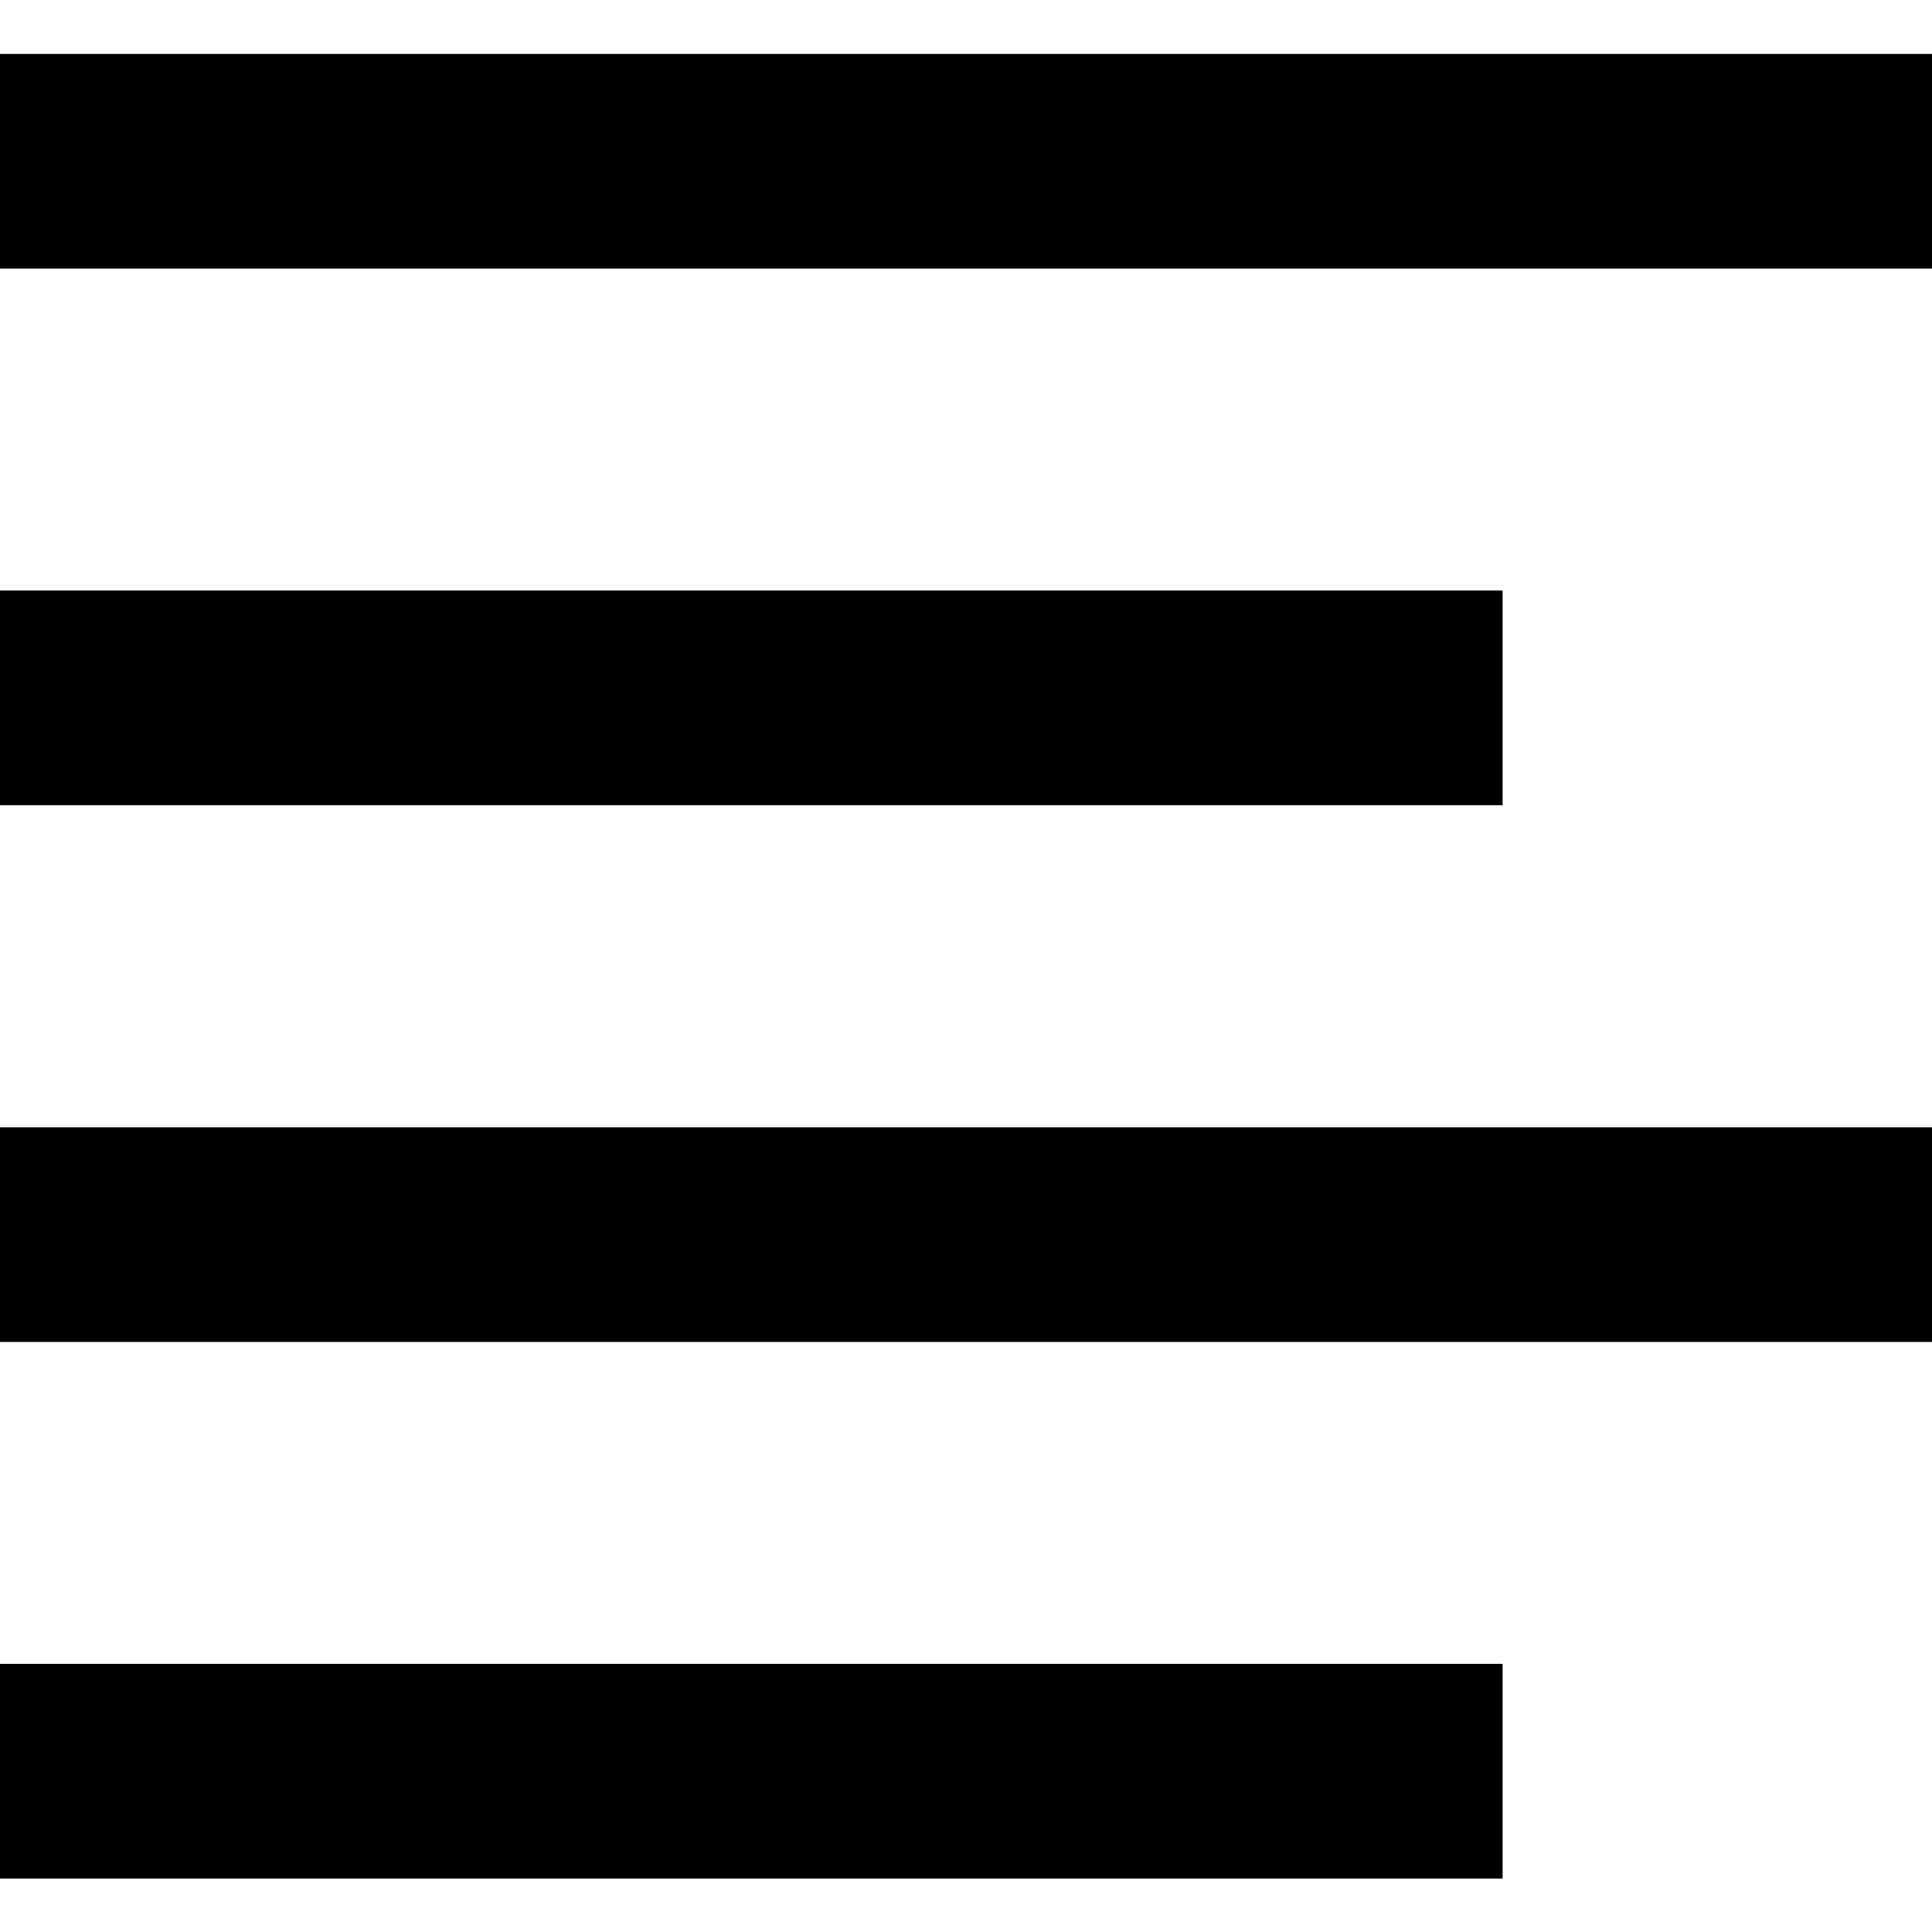
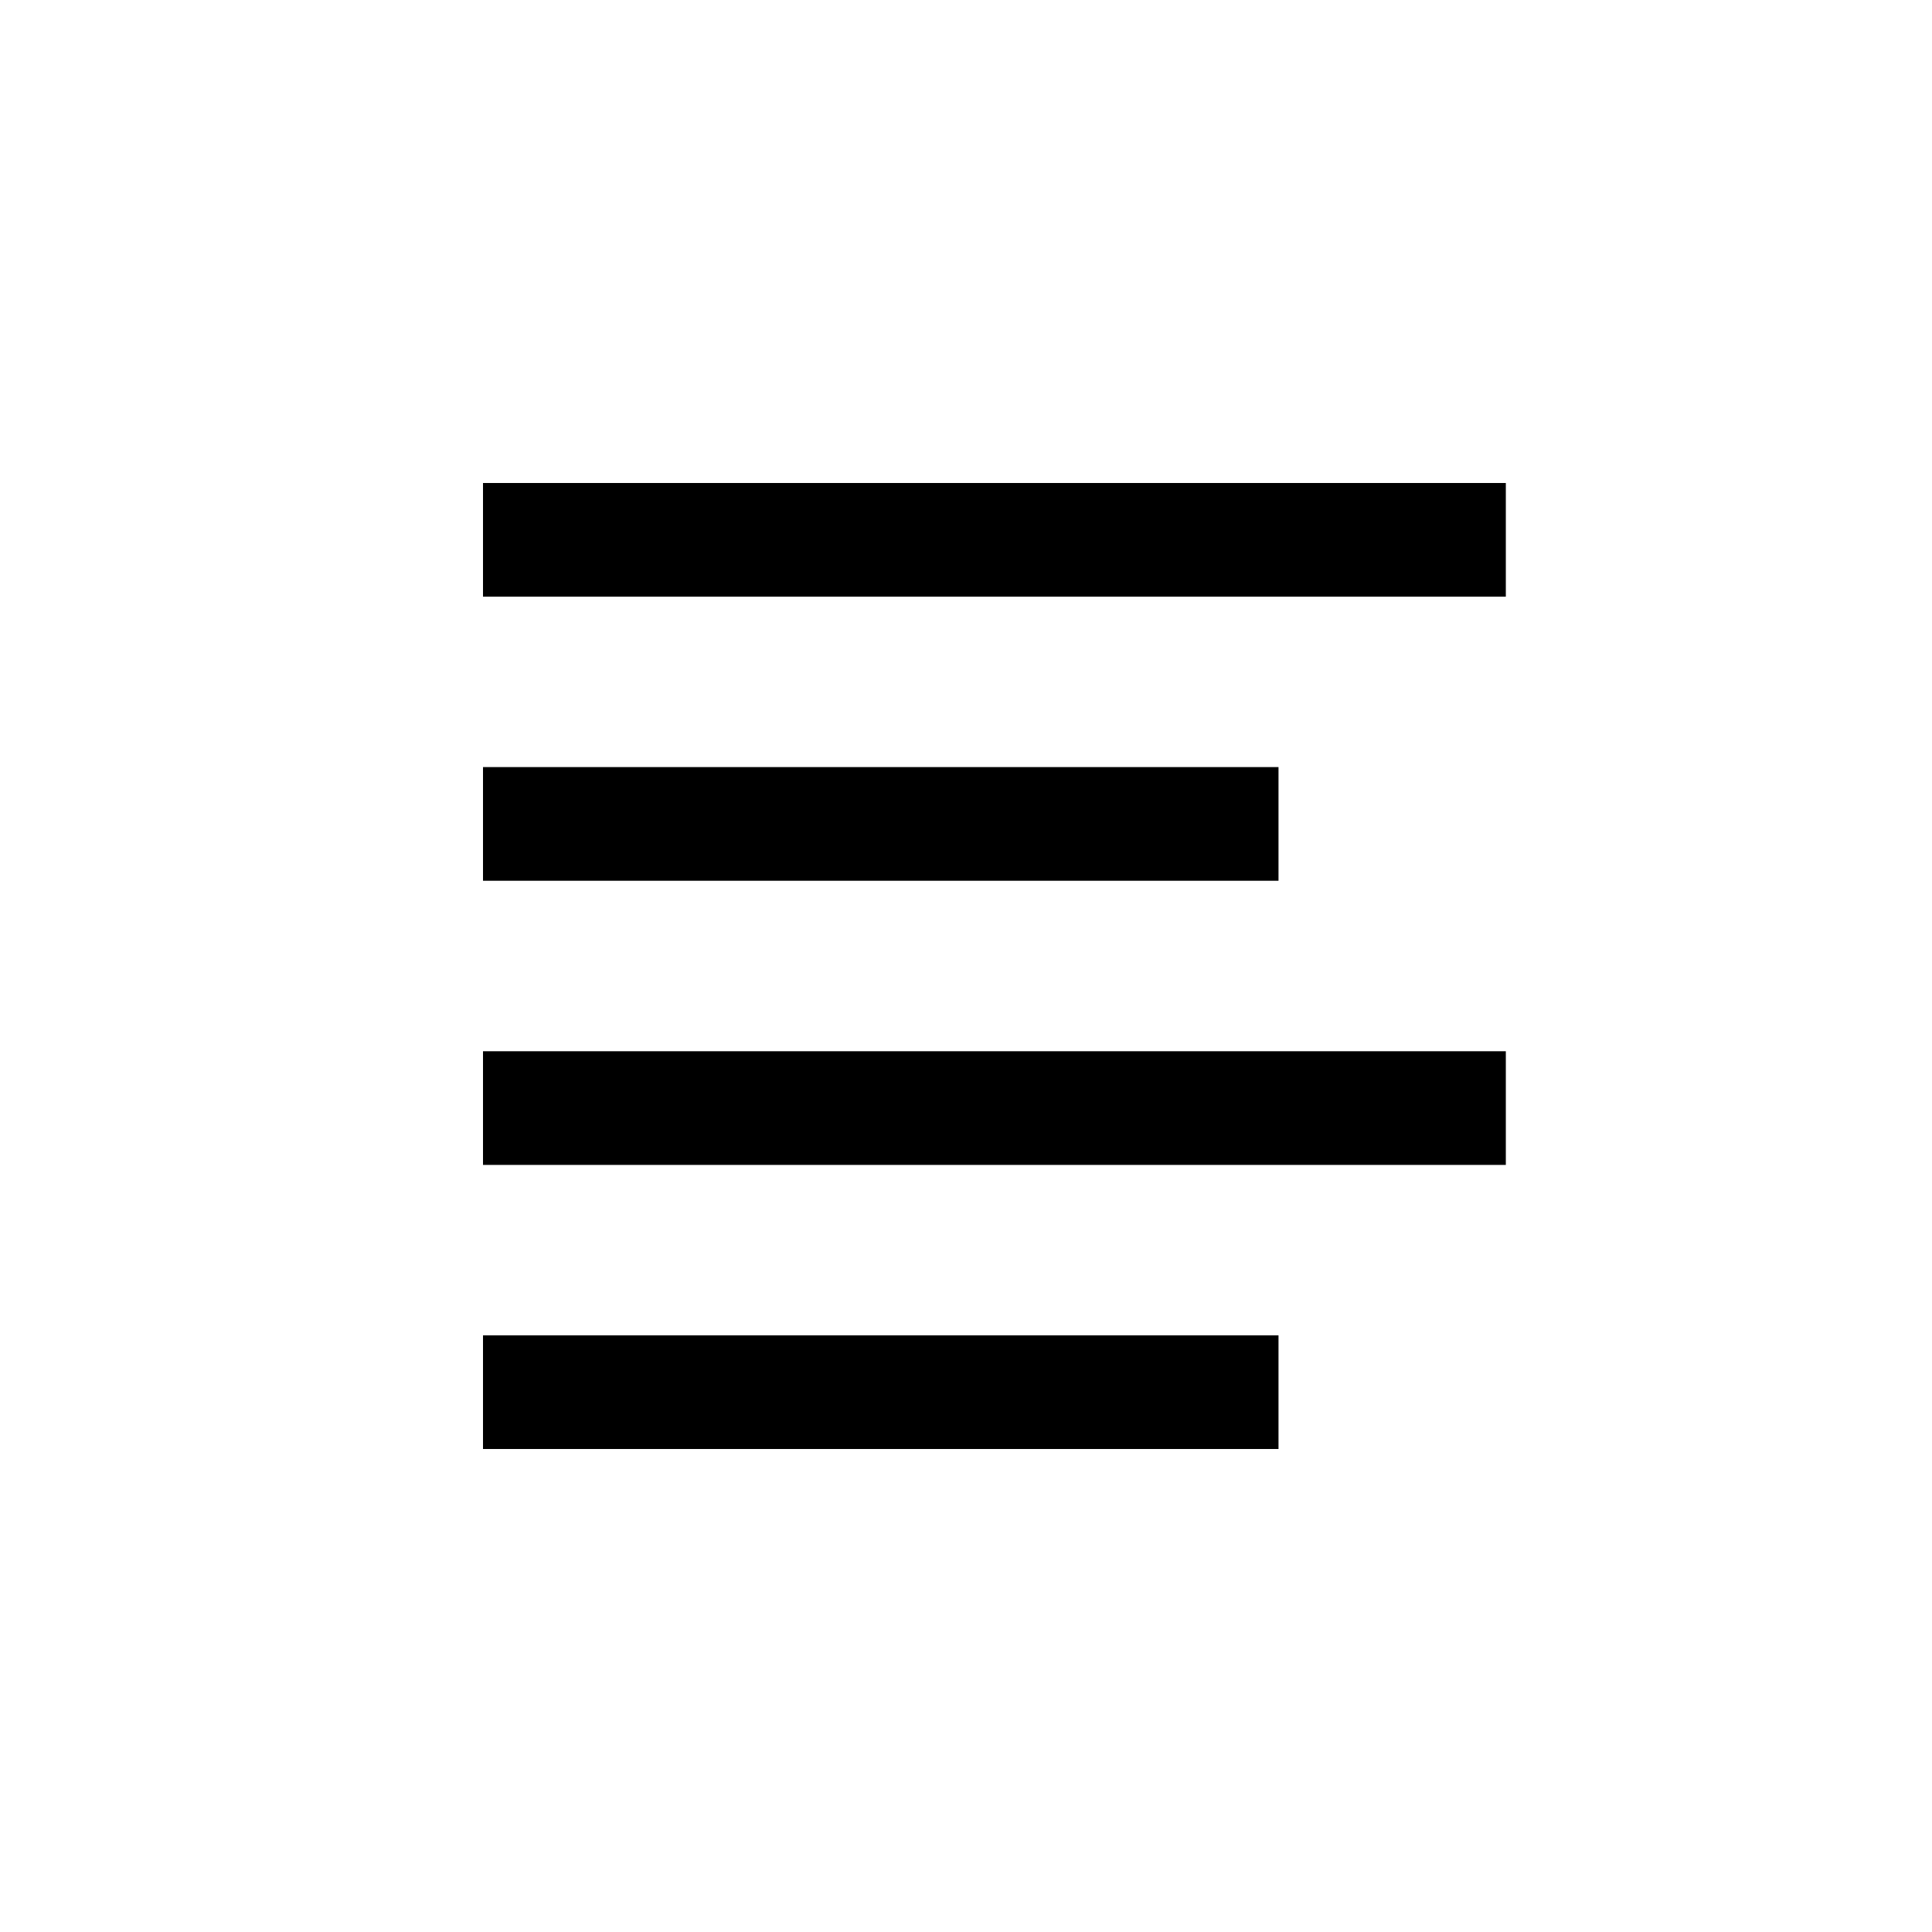
<svg xmlns="http://www.w3.org/2000/svg" width="1792" height="1792" viewBox="0 0 1792 1792" fill="none">
-   <path d="M0 50H1792V249.142H0V50ZM0 1543.29H1393.71V1742.43H0V1543.29ZM0 1045.57H1792V1244.71H0V1045.57ZM0 547.715H1393.71V746.857H0V547.715Z" fill="black" />
+   <path d="M448 448H1396.71V553.429H448V448ZM448 1238.57H1185.86V1344H448V1238.57ZM448 975.072H1396.71V1080.5H448V975.072ZM448 711.499H1185.86V816.928H448V711.499Z" fill="black" />
</svg>
